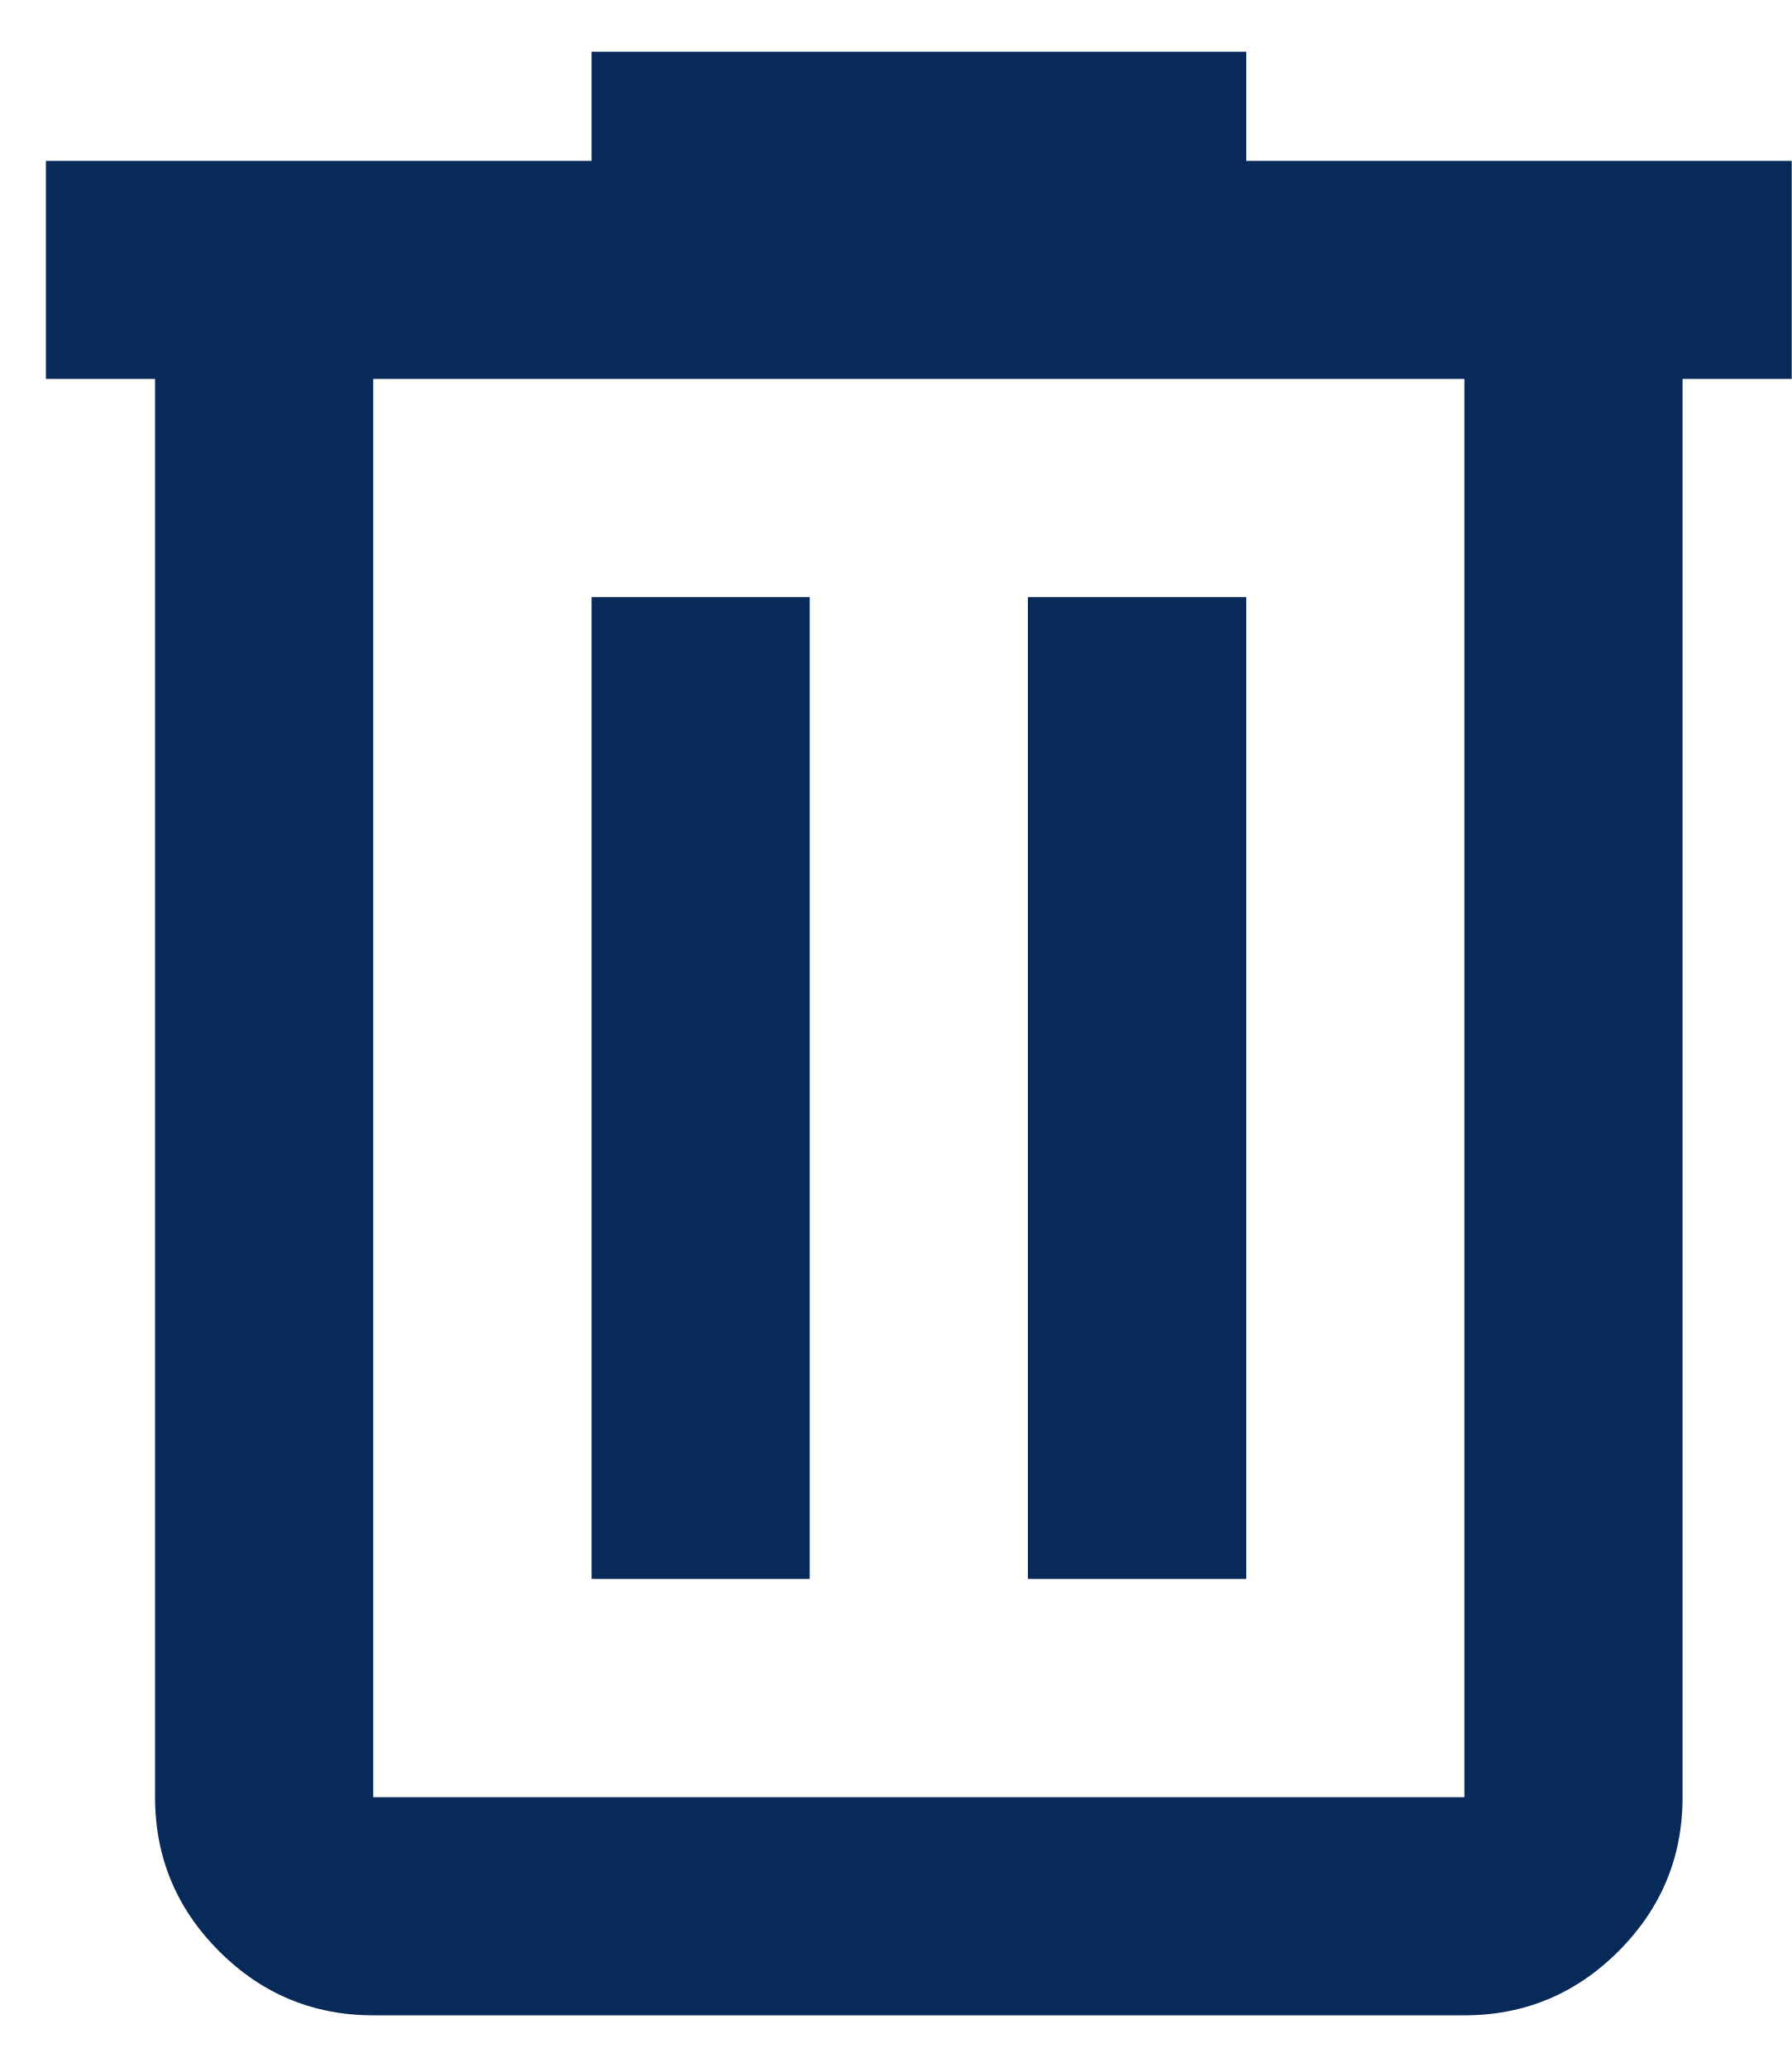
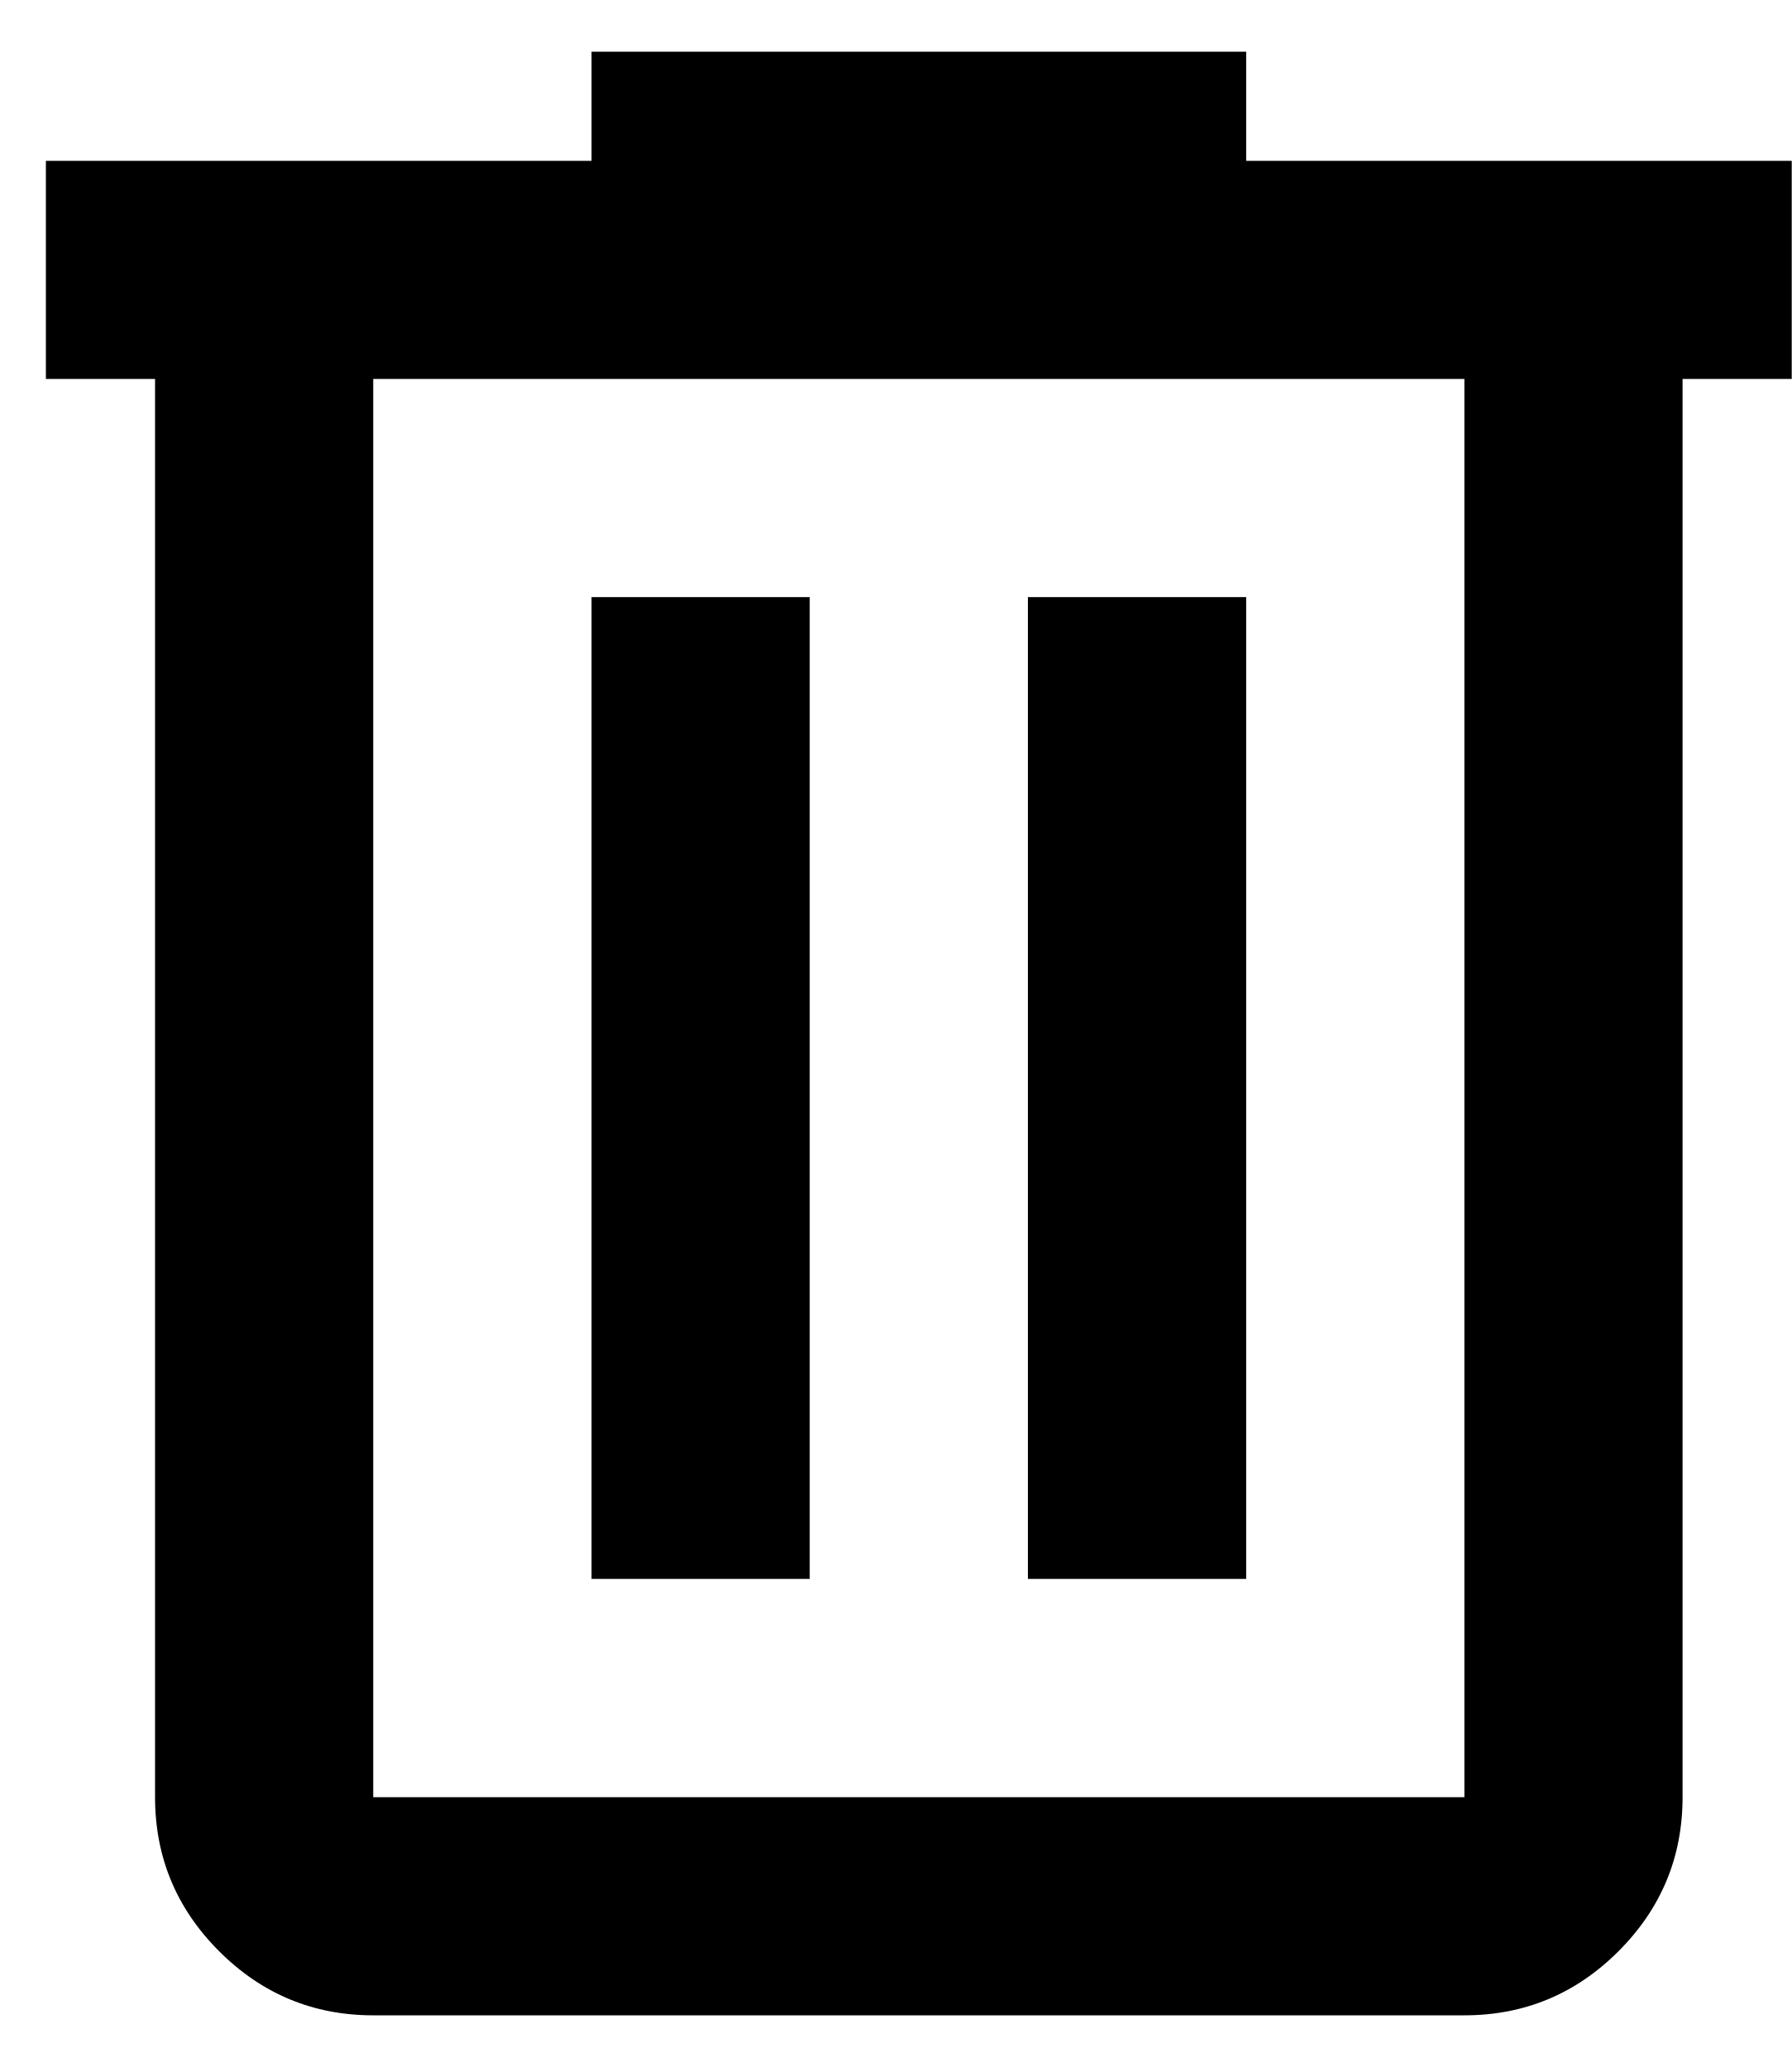
<svg xmlns="http://www.w3.org/2000/svg" width="13" height="15" viewBox="0 0 13 15" fill="none">
-   <path d="M2.708 14.625C2.273 14.625 1.9 14.47 1.59 14.16C1.28 13.85 1.125 13.477 1.125 13.042V2.75H0.333V1.167H4.292V0.375H9.042V1.167H13V2.75H12.208V13.042C12.208 13.477 12.053 13.85 11.743 14.16C11.433 14.47 11.06 14.625 10.625 14.625H2.708ZM10.625 2.75H2.708V13.042H10.625V2.75ZM4.292 11.458H5.875V4.333H4.292V11.458ZM7.458 11.458H9.042V4.333H7.458V11.458Z" fill="#072A58" />
+   <path d="M2.708 14.625C2.273 14.625 1.9 14.47 1.59 14.16C1.28 13.85 1.125 13.477 1.125 13.042V2.75H0.333V1.167H4.292V0.375H9.042V1.167H13V2.75H12.208V13.042C12.208 13.477 12.053 13.85 11.743 14.16C11.433 14.47 11.06 14.625 10.625 14.625H2.708ZM10.625 2.75H2.708V13.042H10.625V2.75ZM4.292 11.458H5.875V4.333H4.292V11.458ZM7.458 11.458H9.042V4.333H7.458V11.458Z" fill="currentColor" />
</svg>
